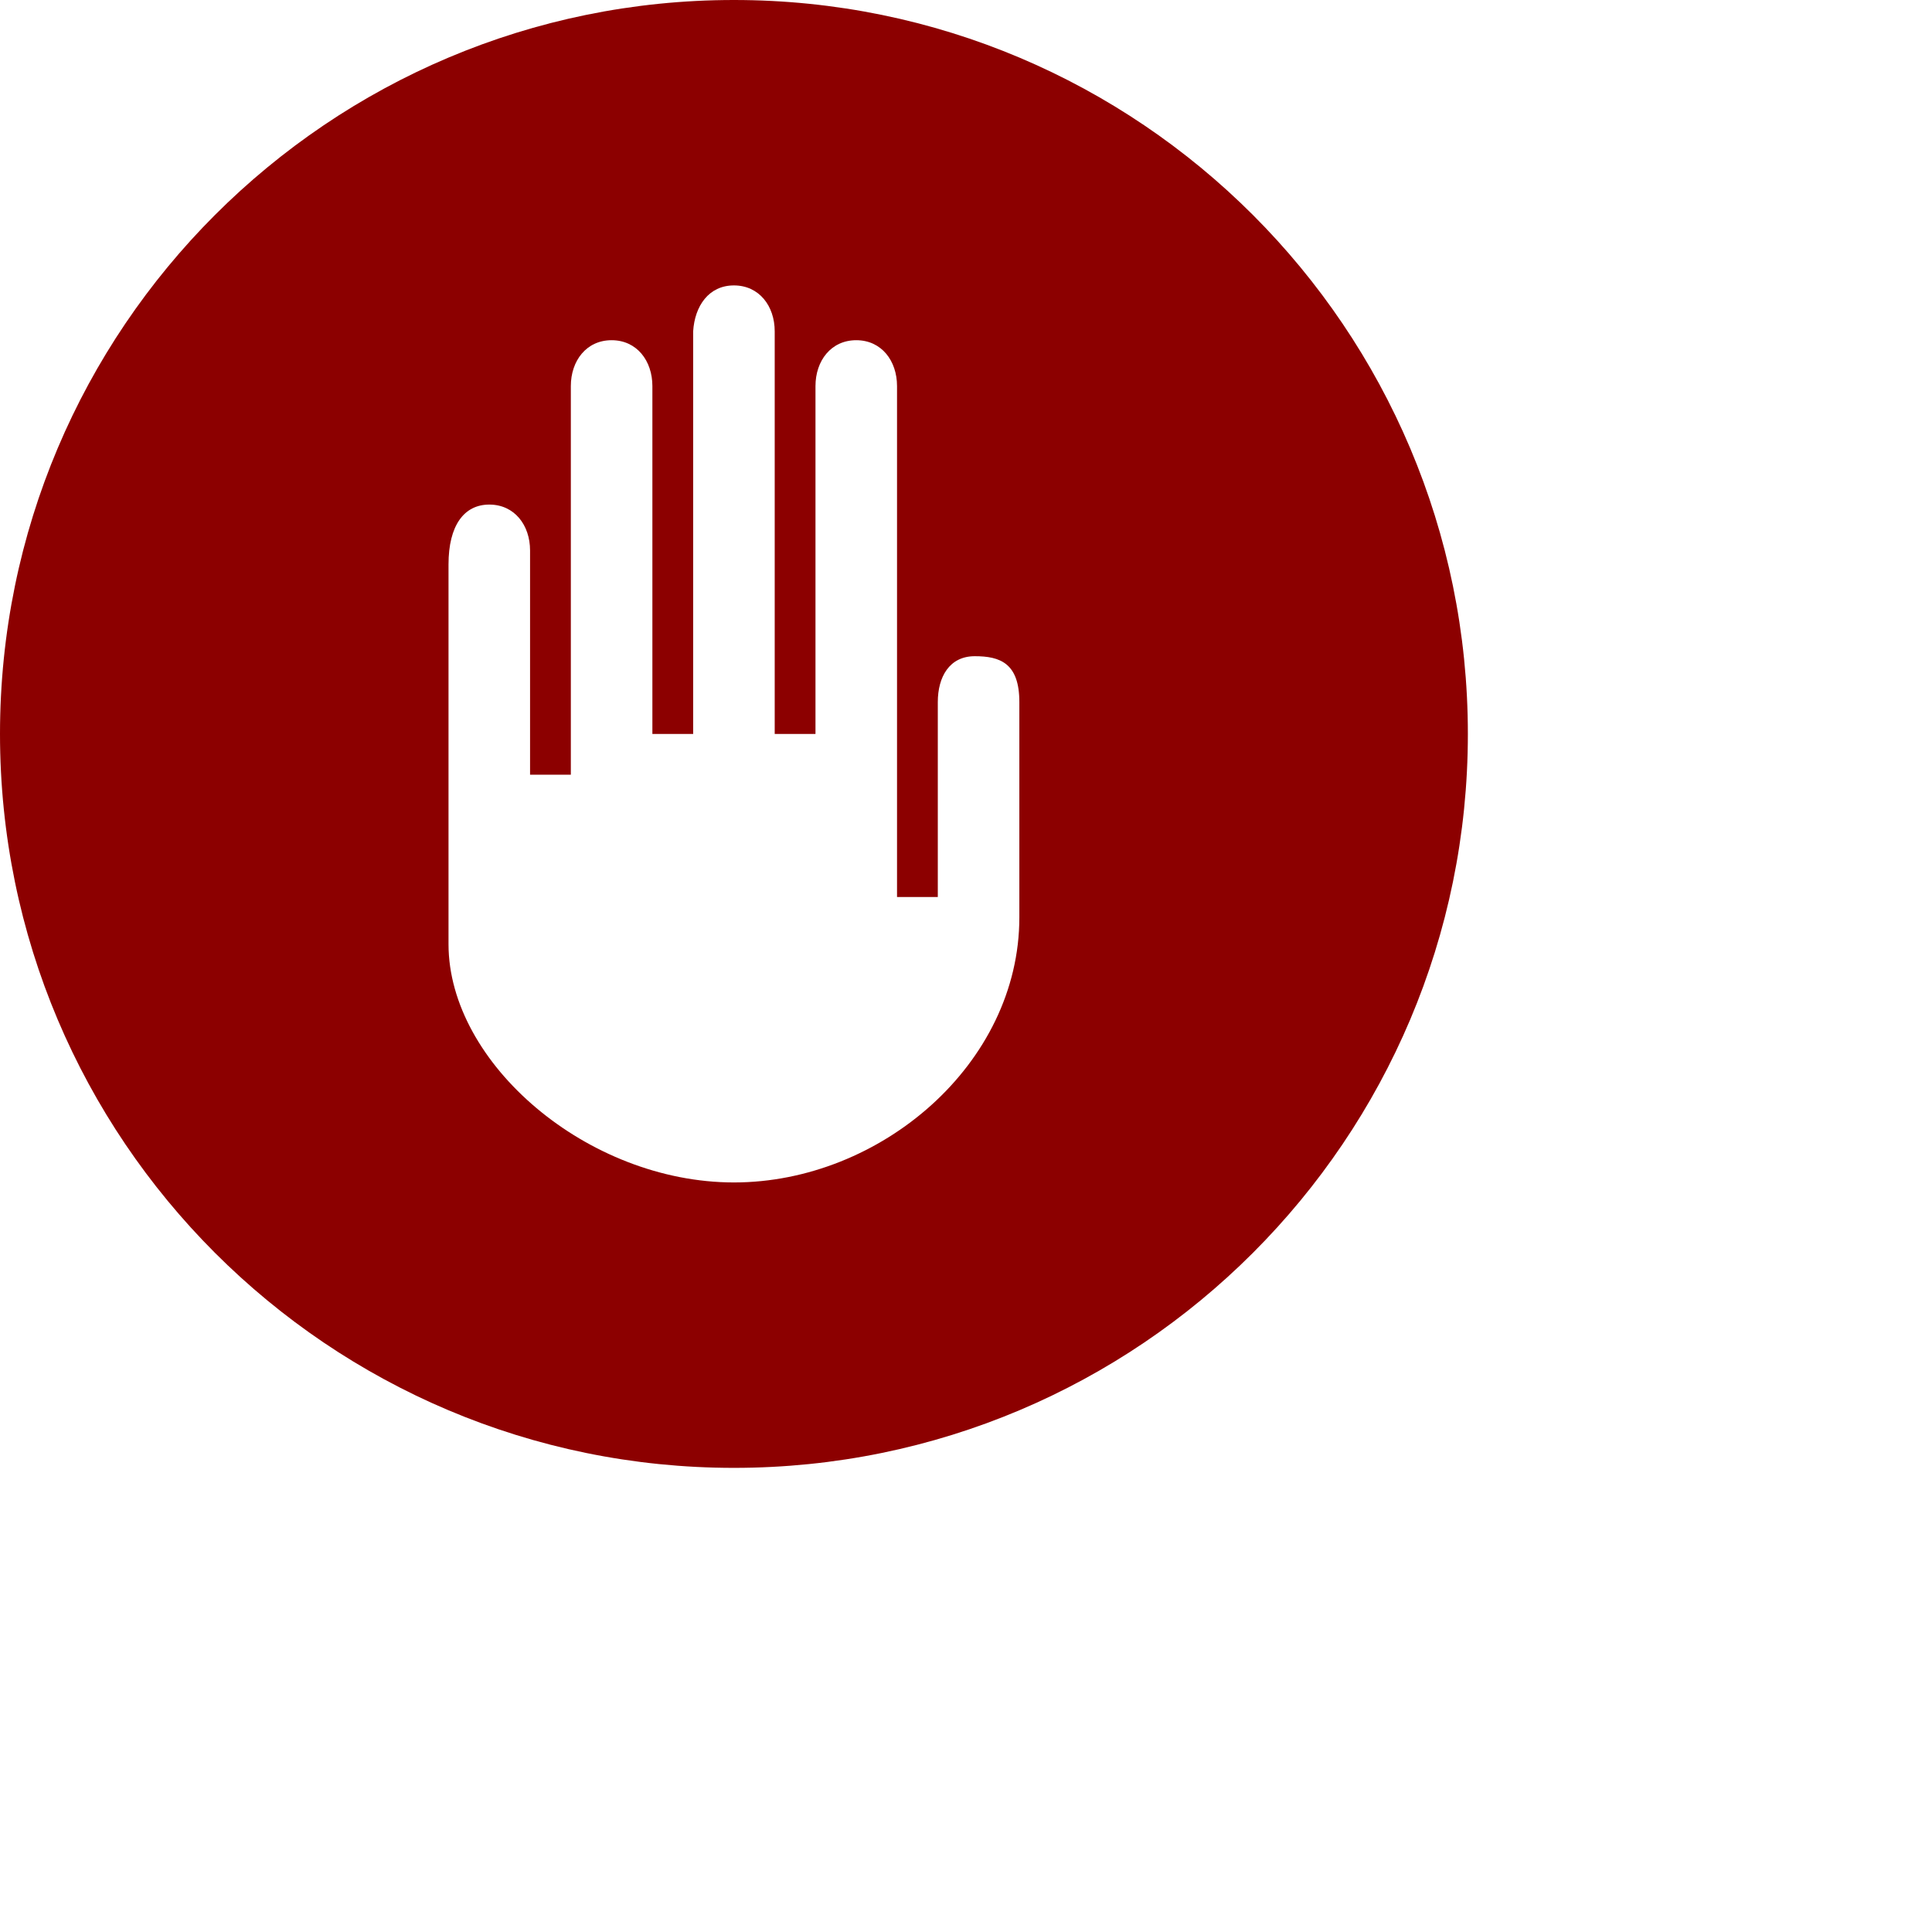
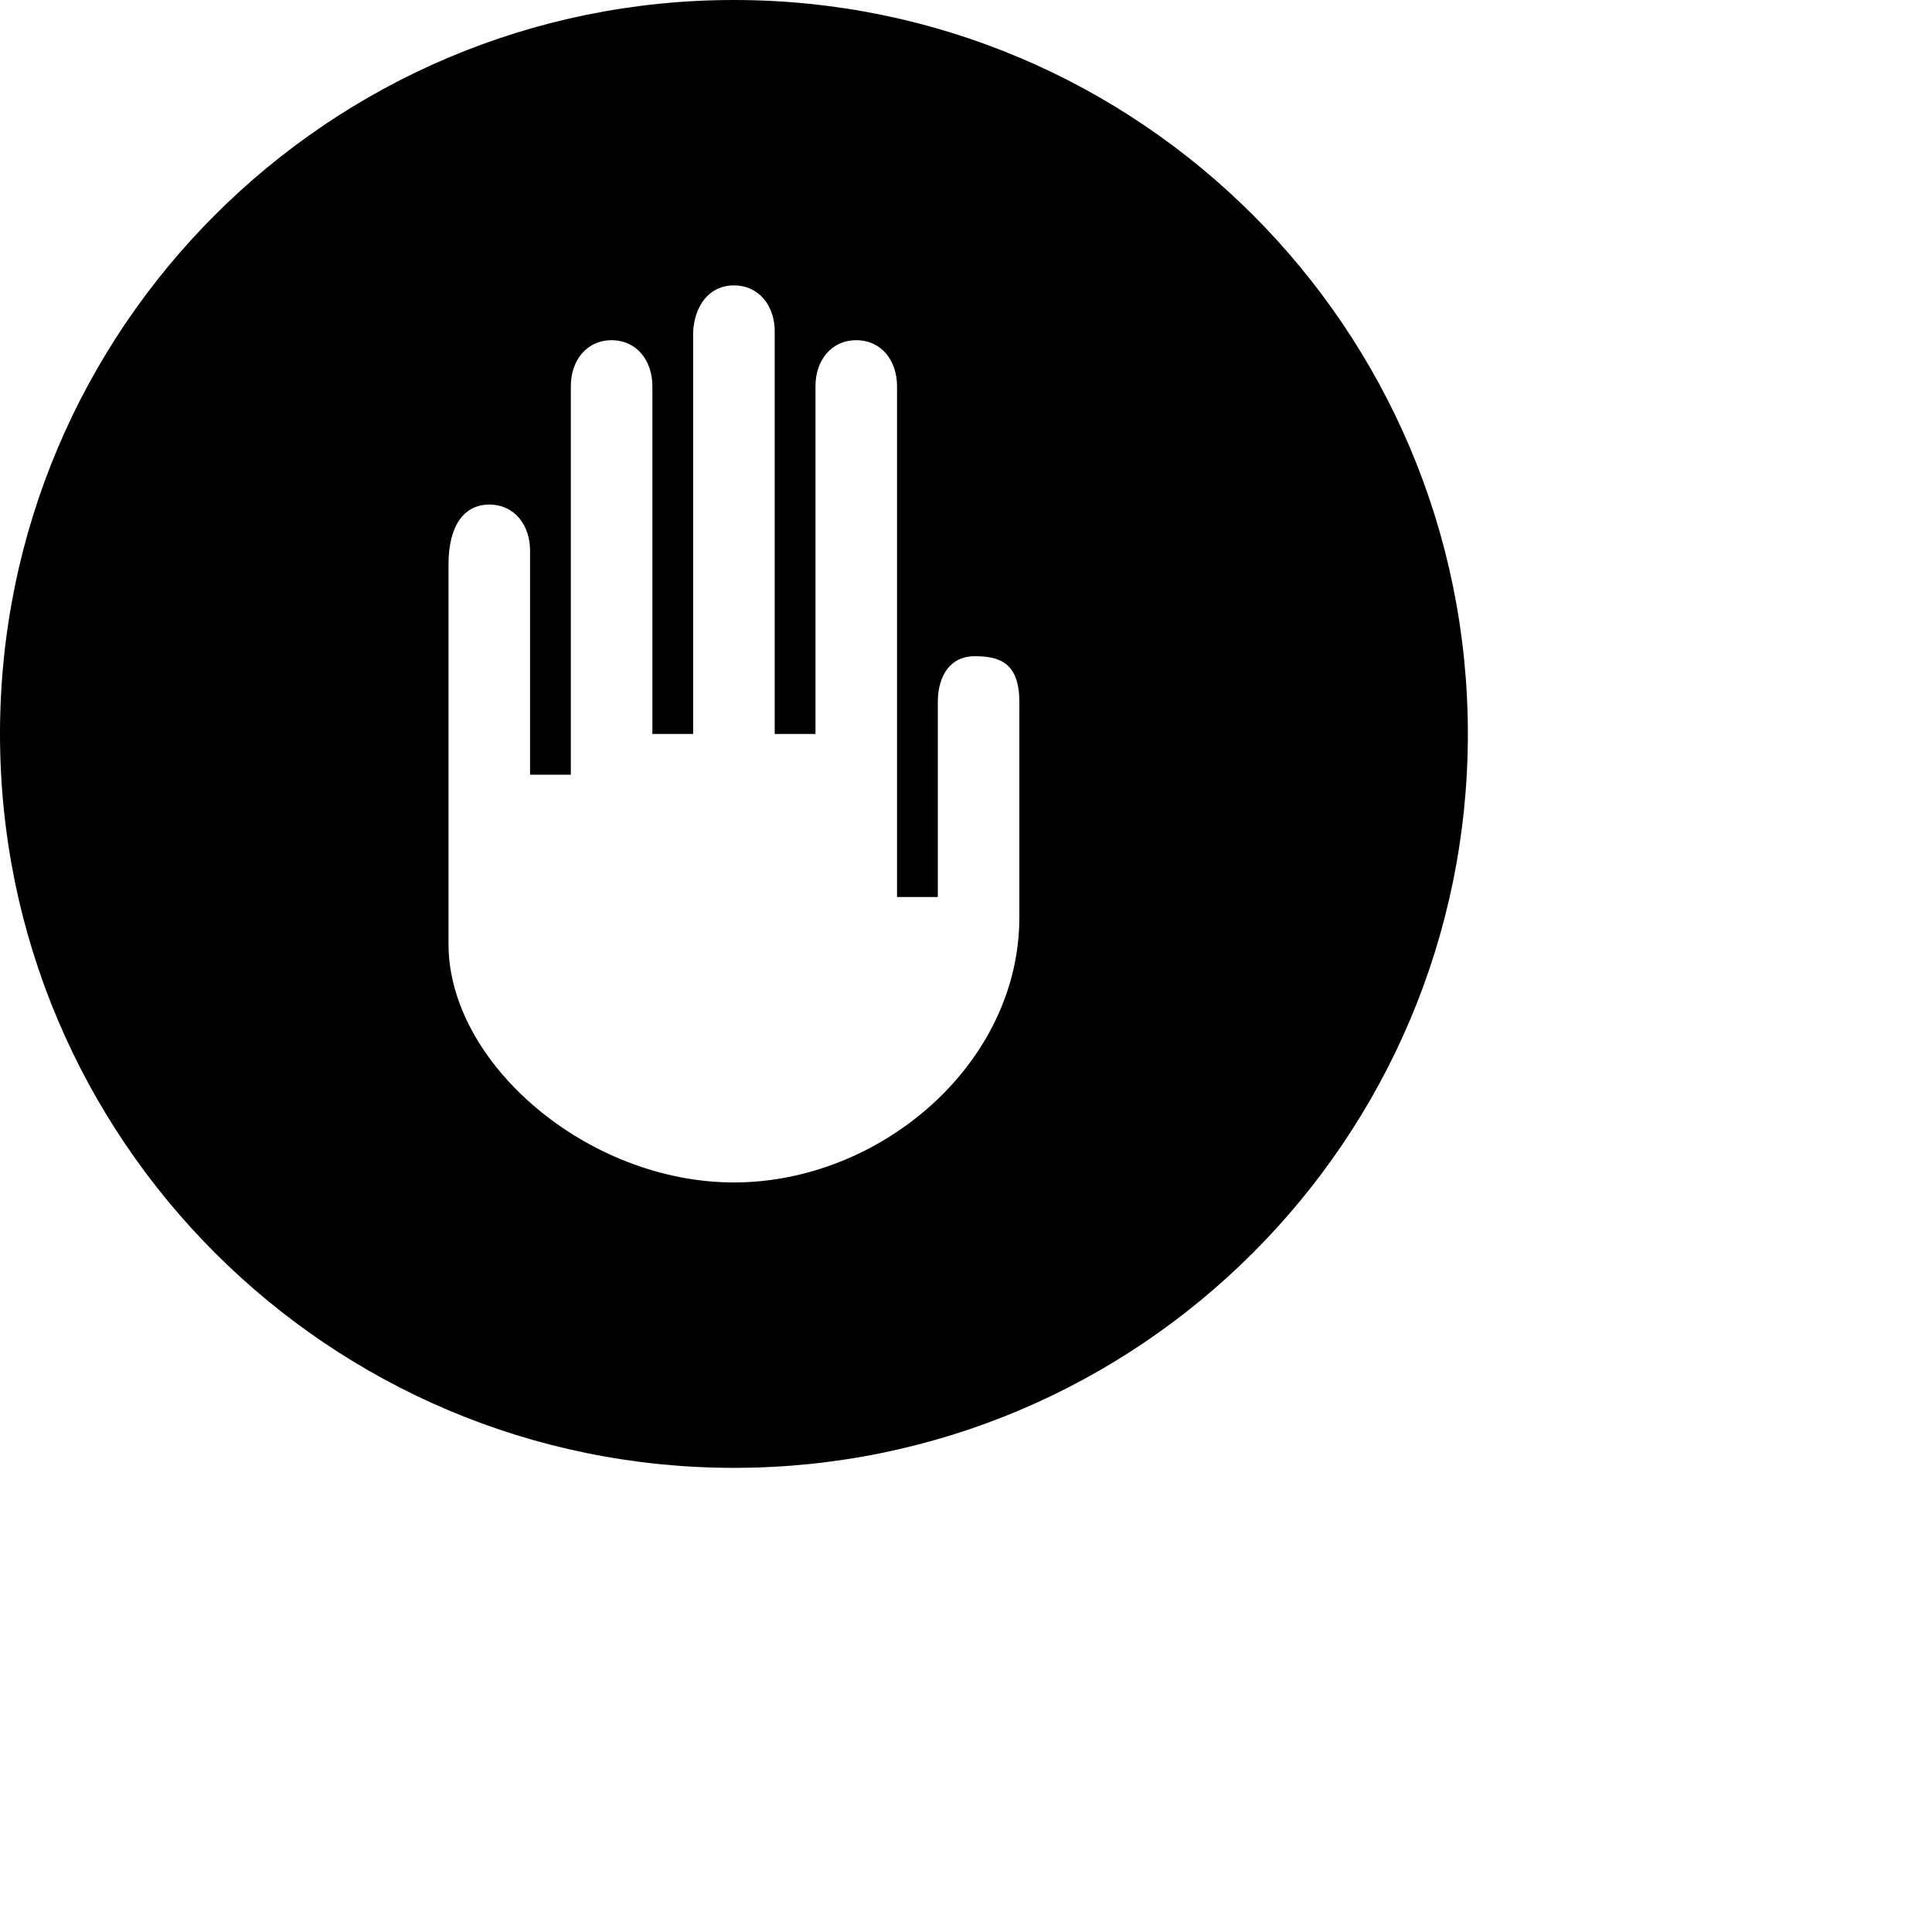
<svg xmlns="http://www.w3.org/2000/svg" version="1.1" width="2048" height="2048" id="svg3005">
  <defs id="defs5498" />
  <g transform="translate(0,1048)" id="layer1">
-     <path d="m 778,-1048 c -429.586,0 -778,348.276 -778,778 0,429.612 348.414,778 778,778 429.694,0 778,-348.388 778,-778 0,-429.724 -348.306,-778 -778,-778 z m 0,302.556 c 26.742,0 43.231,21.849 43.222,48.625 l 0,426.819 43.222,0 0,-368.742 c 0,-26.793 16.459,-48.625 43.222,-48.625 26.767,0 43.222,21.832 43.222,48.625 l 0,541.631 43.222,0 0,-206.658 c 0,-26.798 12.409,-48.625 39.172,-48.625 26.763,0 47.272,7.27 47.272,48.625 l 0,228.27 C 1080.526,79.931 933.181,205.444 778,205.444 622.824,205.406 475.488,79.184 475.444,-47.133 l 0,-402.511 c 0,-41.346 16.481,-63.48 43.222,-63.48 26.75,0 43.222,21.84 43.222,48.625 l 0,237.722 43.222,0 0,-411.964 c 0,-26.793 16.472,-48.625 43.222,-48.625 26.755,0 43.222,21.832 43.222,48.625 l 0,368.742 43.222,0 0,-426.819 c 1.66,-26.724 16.472,-48.625 43.222,-48.625 z" id="path28344-6-4-4" style="fill:#8c0000;fill-opacity:1;fill-rule:nonzero;stroke:none" />
+     <path d="m 778,-1048 c -429.586,0 -778,348.276 -778,778 0,429.612 348.414,778 778,778 429.694,0 778,-348.388 778,-778 0,-429.724 -348.306,-778 -778,-778 z m 0,302.556 c 26.742,0 43.231,21.849 43.222,48.625 l 0,426.819 43.222,0 0,-368.742 c 0,-26.793 16.459,-48.625 43.222,-48.625 26.767,0 43.222,21.832 43.222,48.625 l 0,541.631 43.222,0 0,-206.658 c 0,-26.798 12.409,-48.625 39.172,-48.625 26.763,0 47.272,7.27 47.272,48.625 l 0,228.27 C 1080.526,79.931 933.181,205.444 778,205.444 622.824,205.406 475.488,79.184 475.444,-47.133 l 0,-402.511 c 0,-41.346 16.481,-63.48 43.222,-63.48 26.75,0 43.222,21.84 43.222,48.625 l 0,237.722 43.222,0 0,-411.964 c 0,-26.793 16.472,-48.625 43.222,-48.625 26.755,0 43.222,21.832 43.222,48.625 l 0,368.742 43.222,0 0,-426.819 c 1.66,-26.724 16.472,-48.625 43.222,-48.625 z" id="path28344-6-4-4" />
  </g>
</svg>
